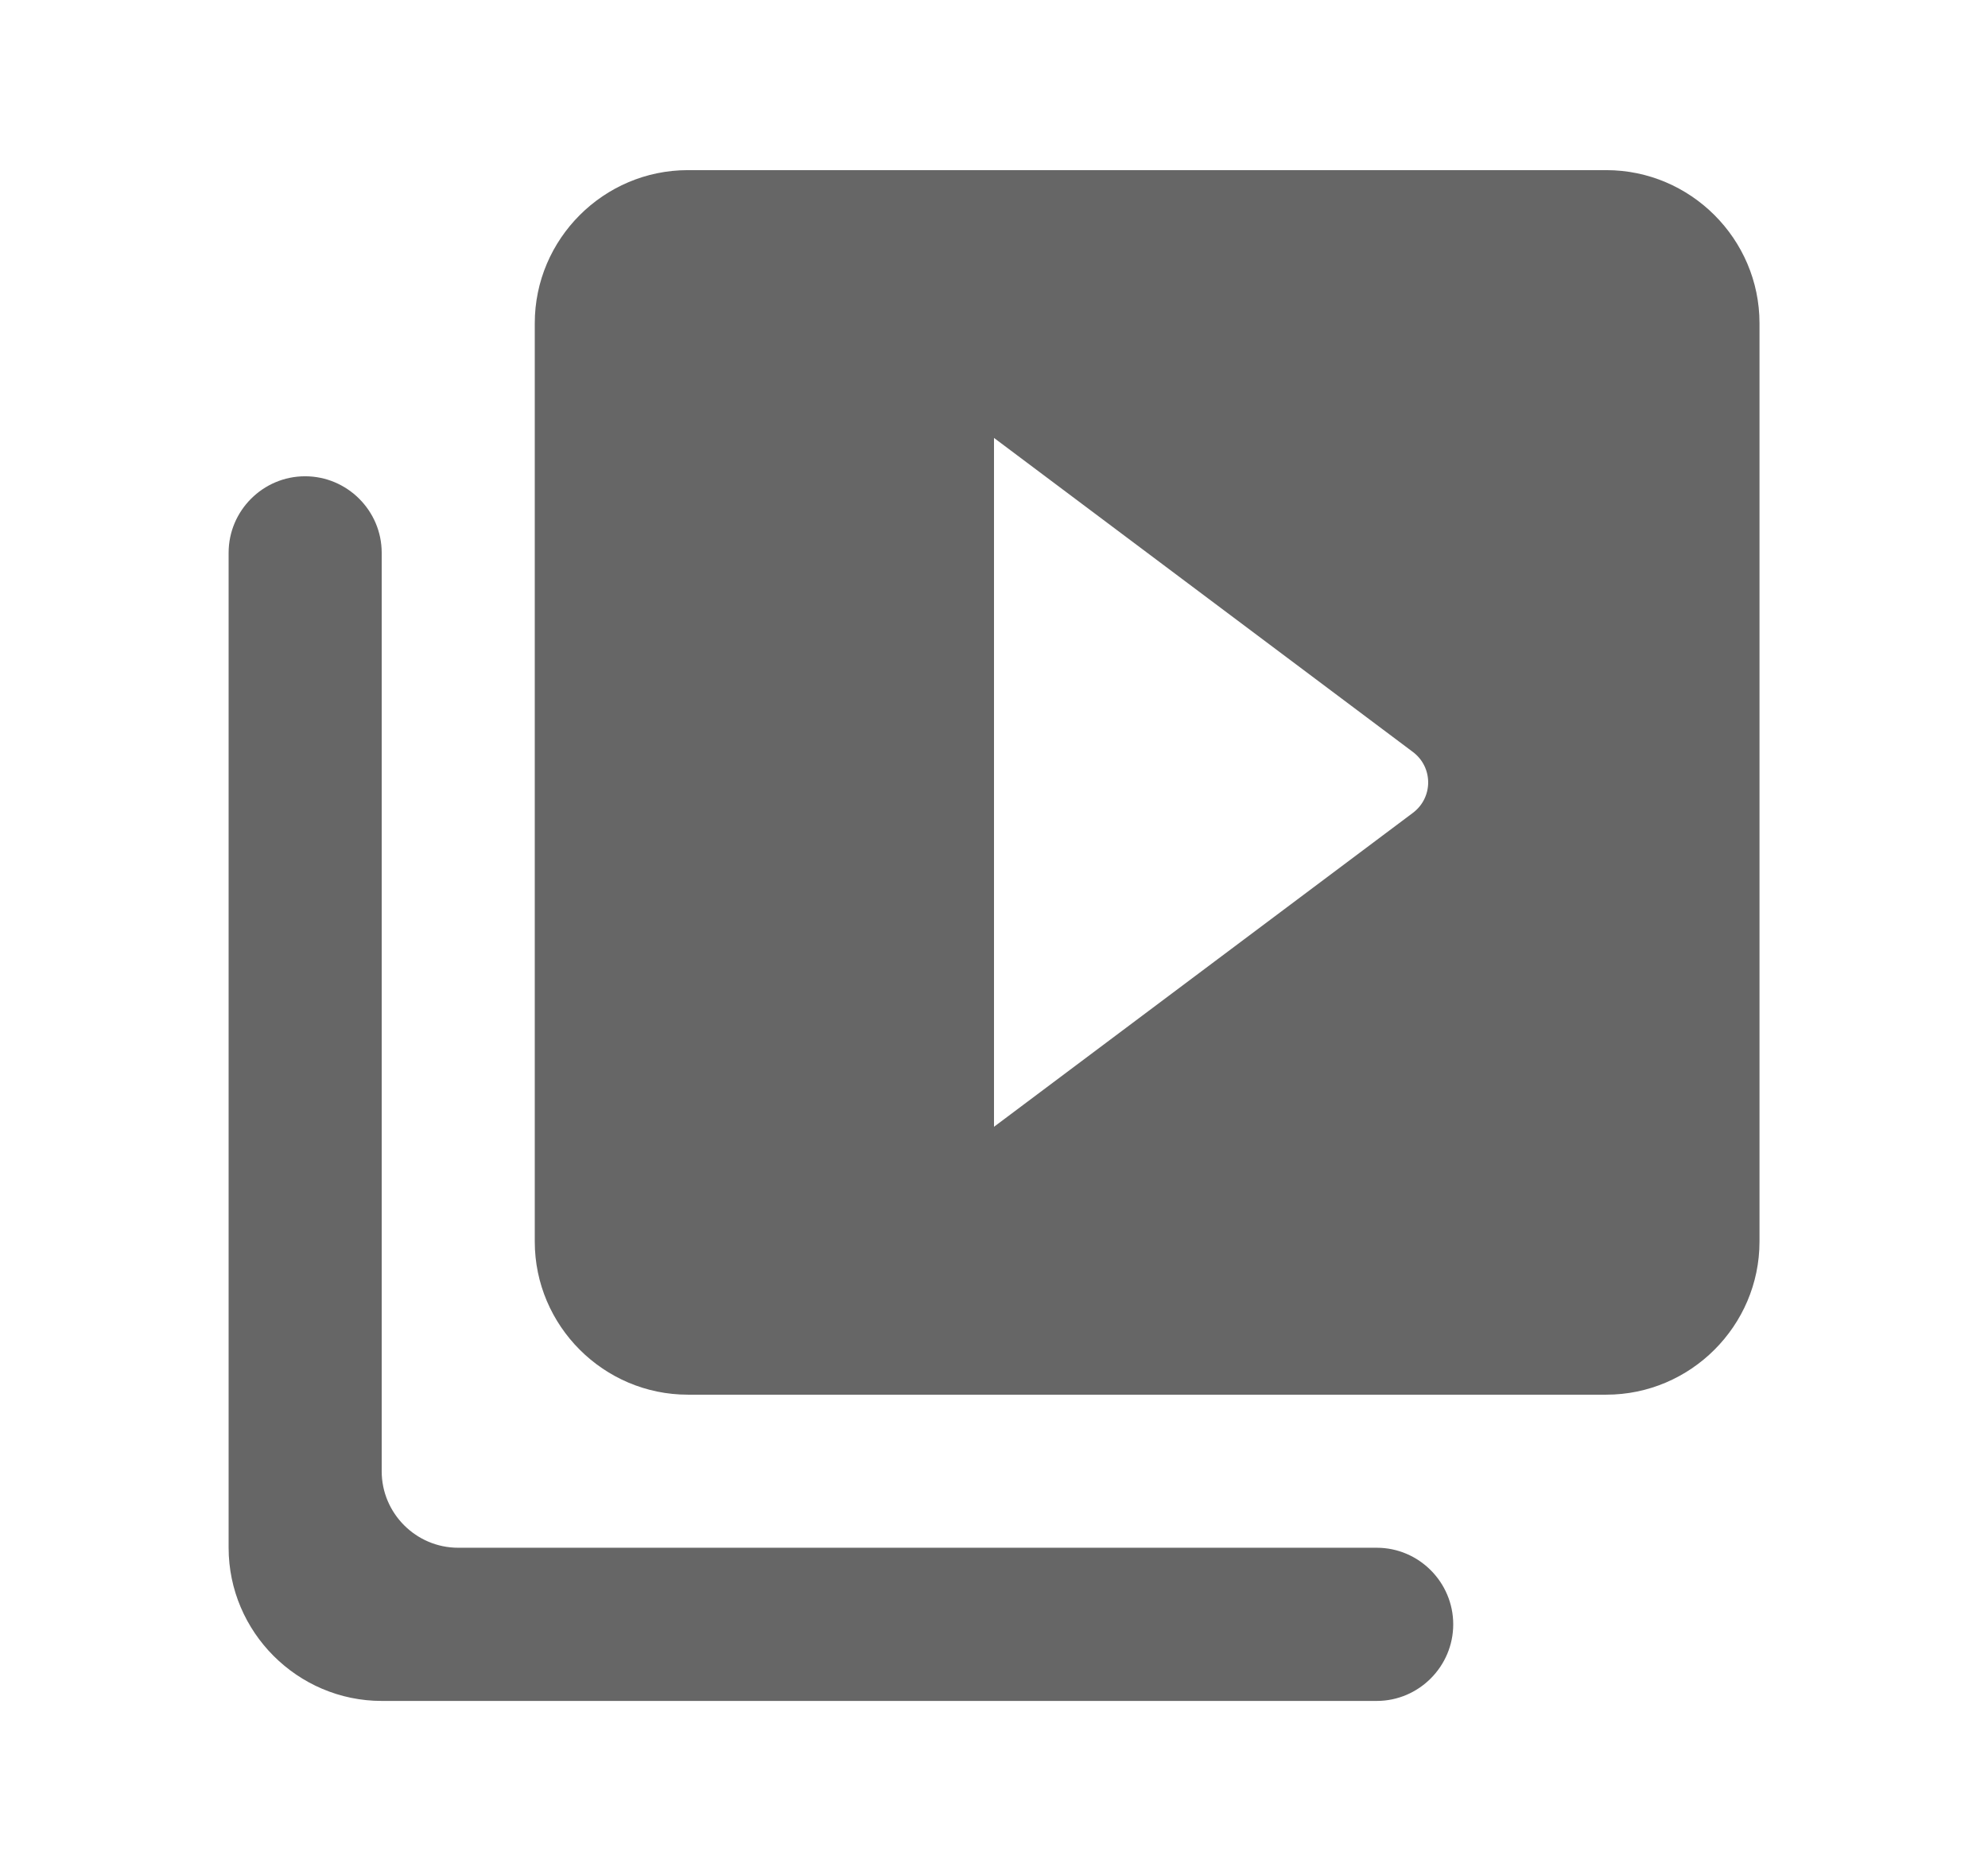
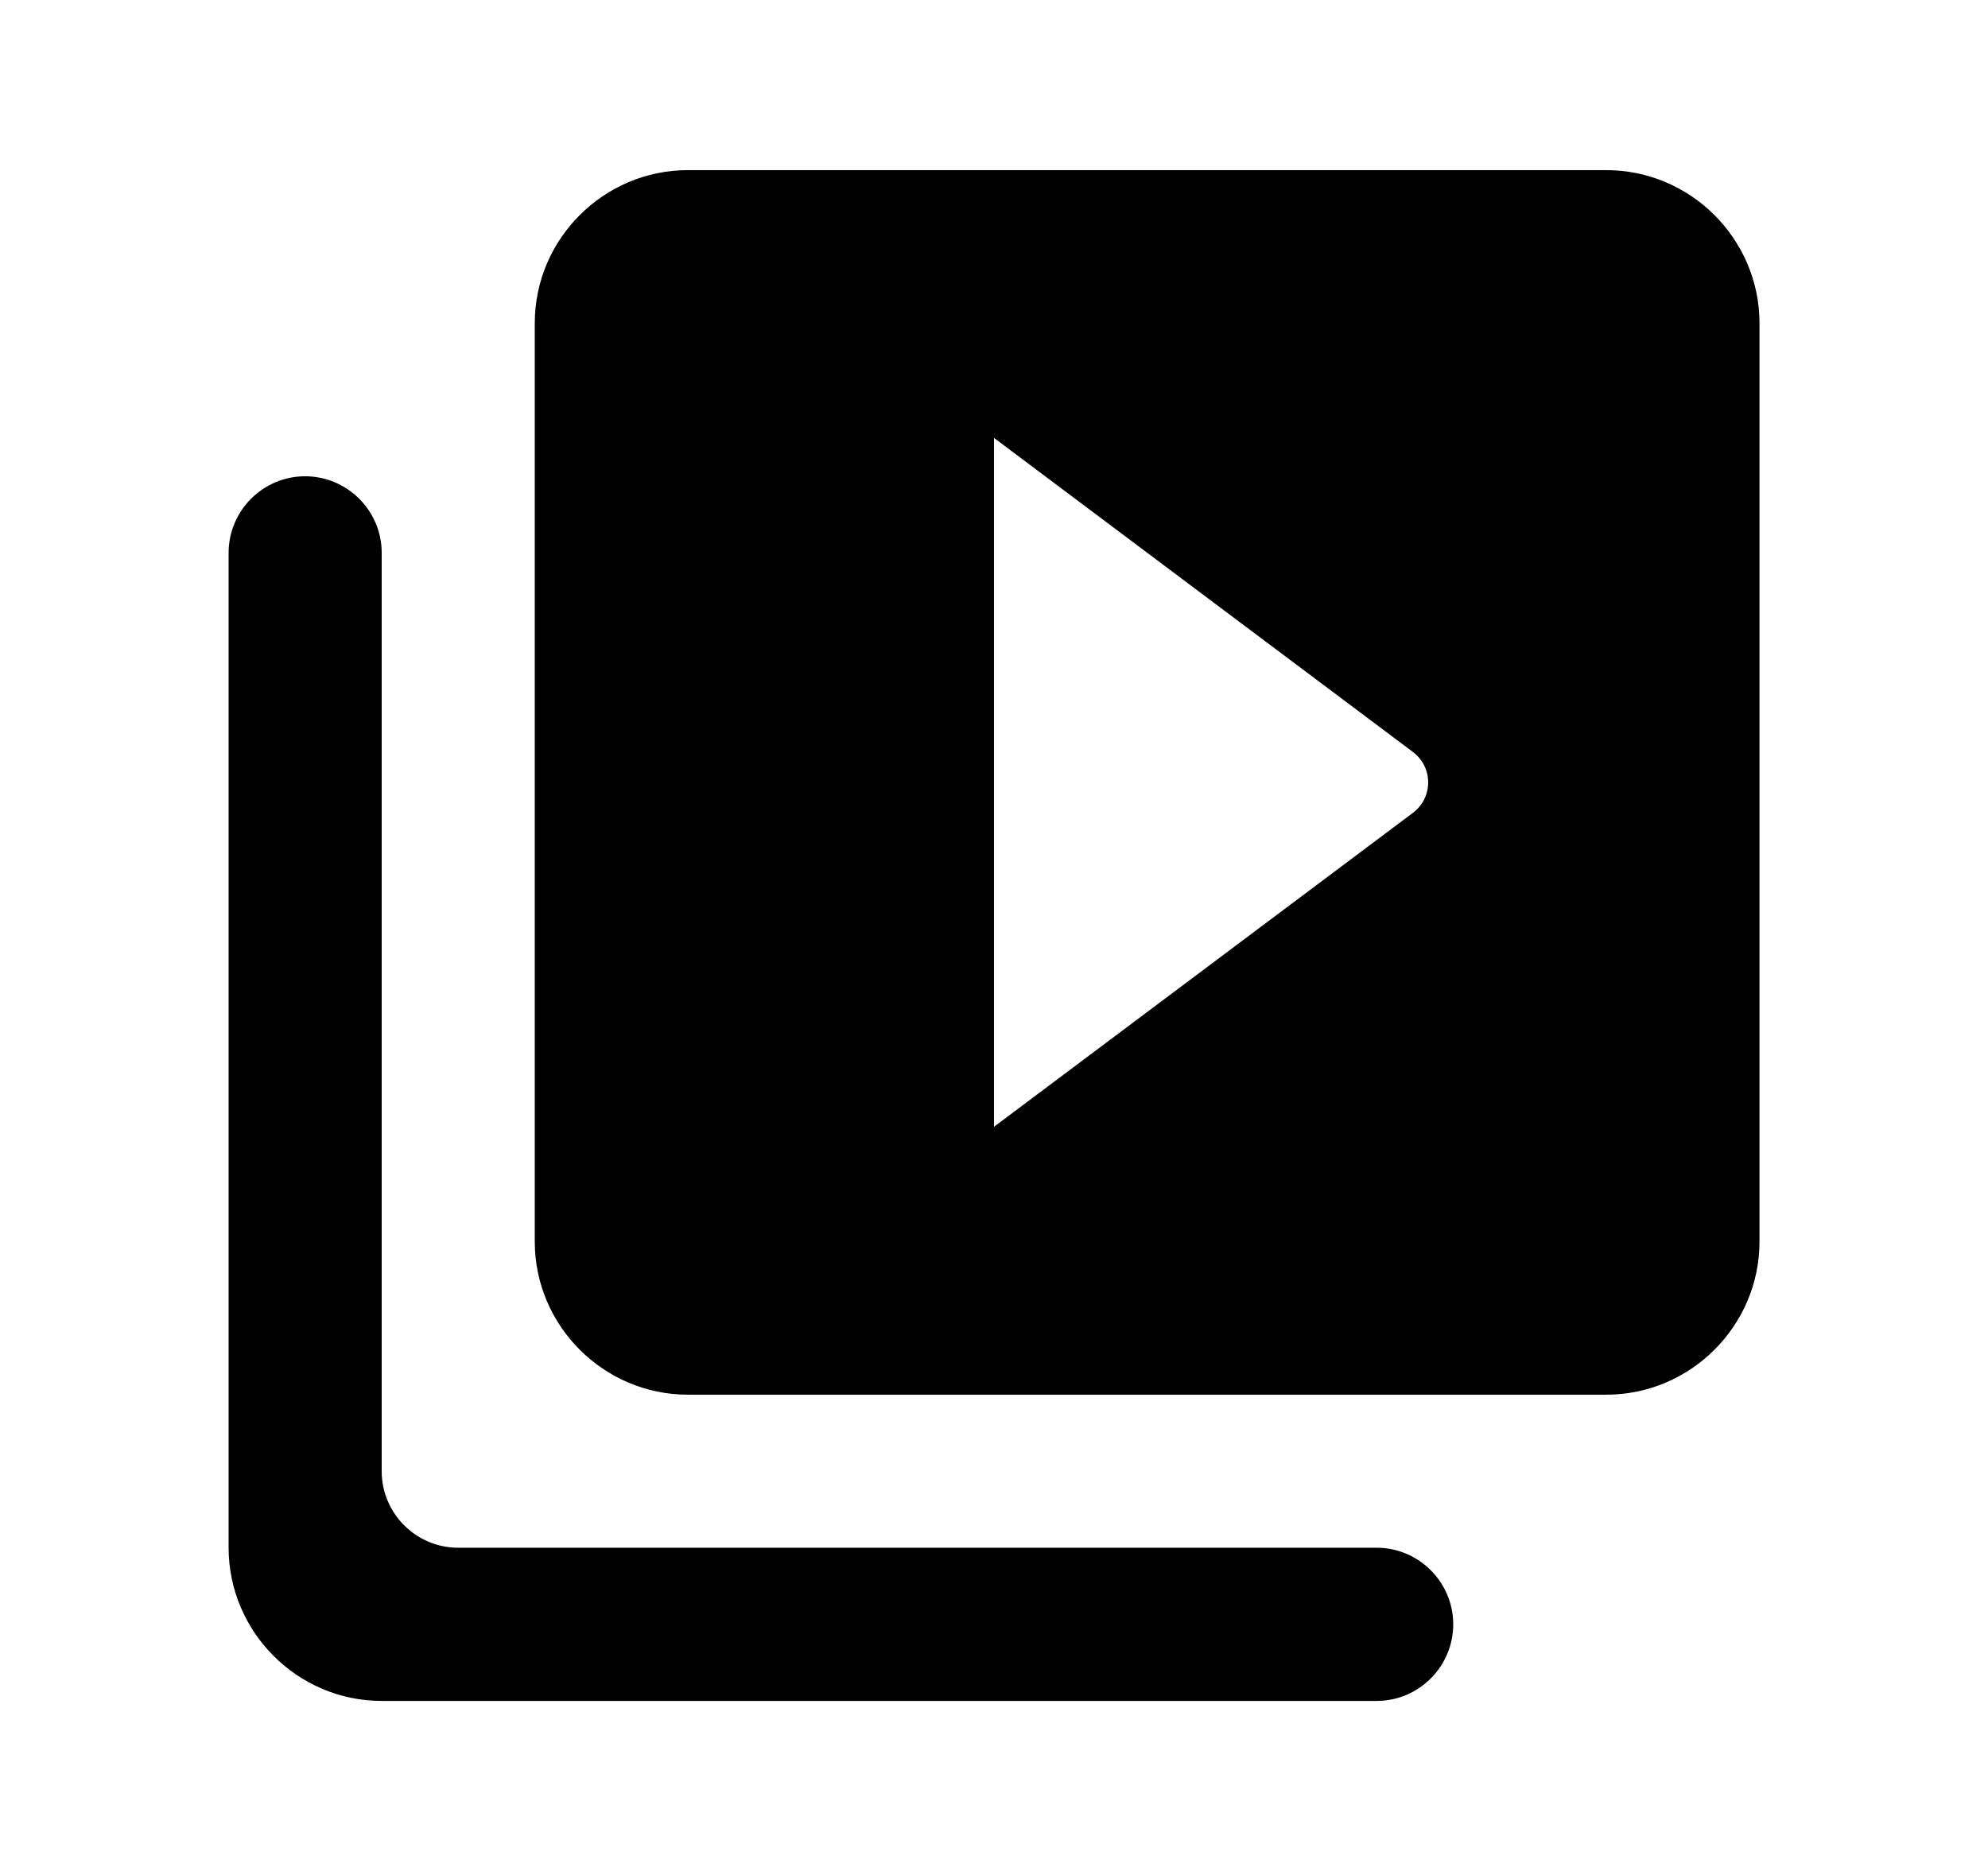
- <svg xmlns="http://www.w3.org/2000/svg" width="17" height="16" viewBox="0 0 17 16" fill="none">
-   <path fill-rule="evenodd" clip-rule="evenodd" d="M2.609 4.073C2.249 4.073 1.955 4.367 1.955 4.727V13.236C1.955 13.956 2.544 14.546 3.264 14.546H11.773C12.133 14.546 12.427 14.251 12.427 13.891C12.427 13.531 12.133 13.236 11.773 13.236H3.918C3.558 13.236 3.264 12.942 3.264 12.582V4.727C3.264 4.367 2.969 4.073 2.609 4.073ZM13.736 1.455H5.882C5.162 1.455 4.573 2.044 4.573 2.764V10.618C4.573 11.338 5.162 11.927 5.882 11.927H13.736C14.456 11.927 15.046 11.338 15.046 10.618V2.764C15.046 2.044 14.456 1.455 13.736 1.455ZM8.5 9.636V3.745L12.08 6.429C12.257 6.56 12.257 6.822 12.08 6.953L8.5 9.636Z" fill="black" fill-opacity="0.6" />
+ <svg xmlns="http://www.w3.org/2000/svg" width="17" height="16" viewBox="0 0 17 16" fill="currentColor">
+   <path fill-rule="evenodd" clip-rule="evenodd" d="M2.609 4.073C2.249 4.073 1.955 4.367 1.955 4.727V13.236C1.955 13.956 2.544 14.546 3.264 14.546H11.773C12.133 14.546 12.427 14.251 12.427 13.891C12.427 13.531 12.133 13.236 11.773 13.236H3.918C3.558 13.236 3.264 12.942 3.264 12.582V4.727C3.264 4.367 2.969 4.073 2.609 4.073ZM13.736 1.455H5.882C5.162 1.455 4.573 2.044 4.573 2.764V10.618C4.573 11.338 5.162 11.927 5.882 11.927H13.736C14.456 11.927 15.046 11.338 15.046 10.618V2.764C15.046 2.044 14.456 1.455 13.736 1.455ZM8.5 9.636V3.745L12.08 6.429C12.257 6.56 12.257 6.822 12.08 6.953L8.5 9.636Z" fill="currentColor" />
</svg>
